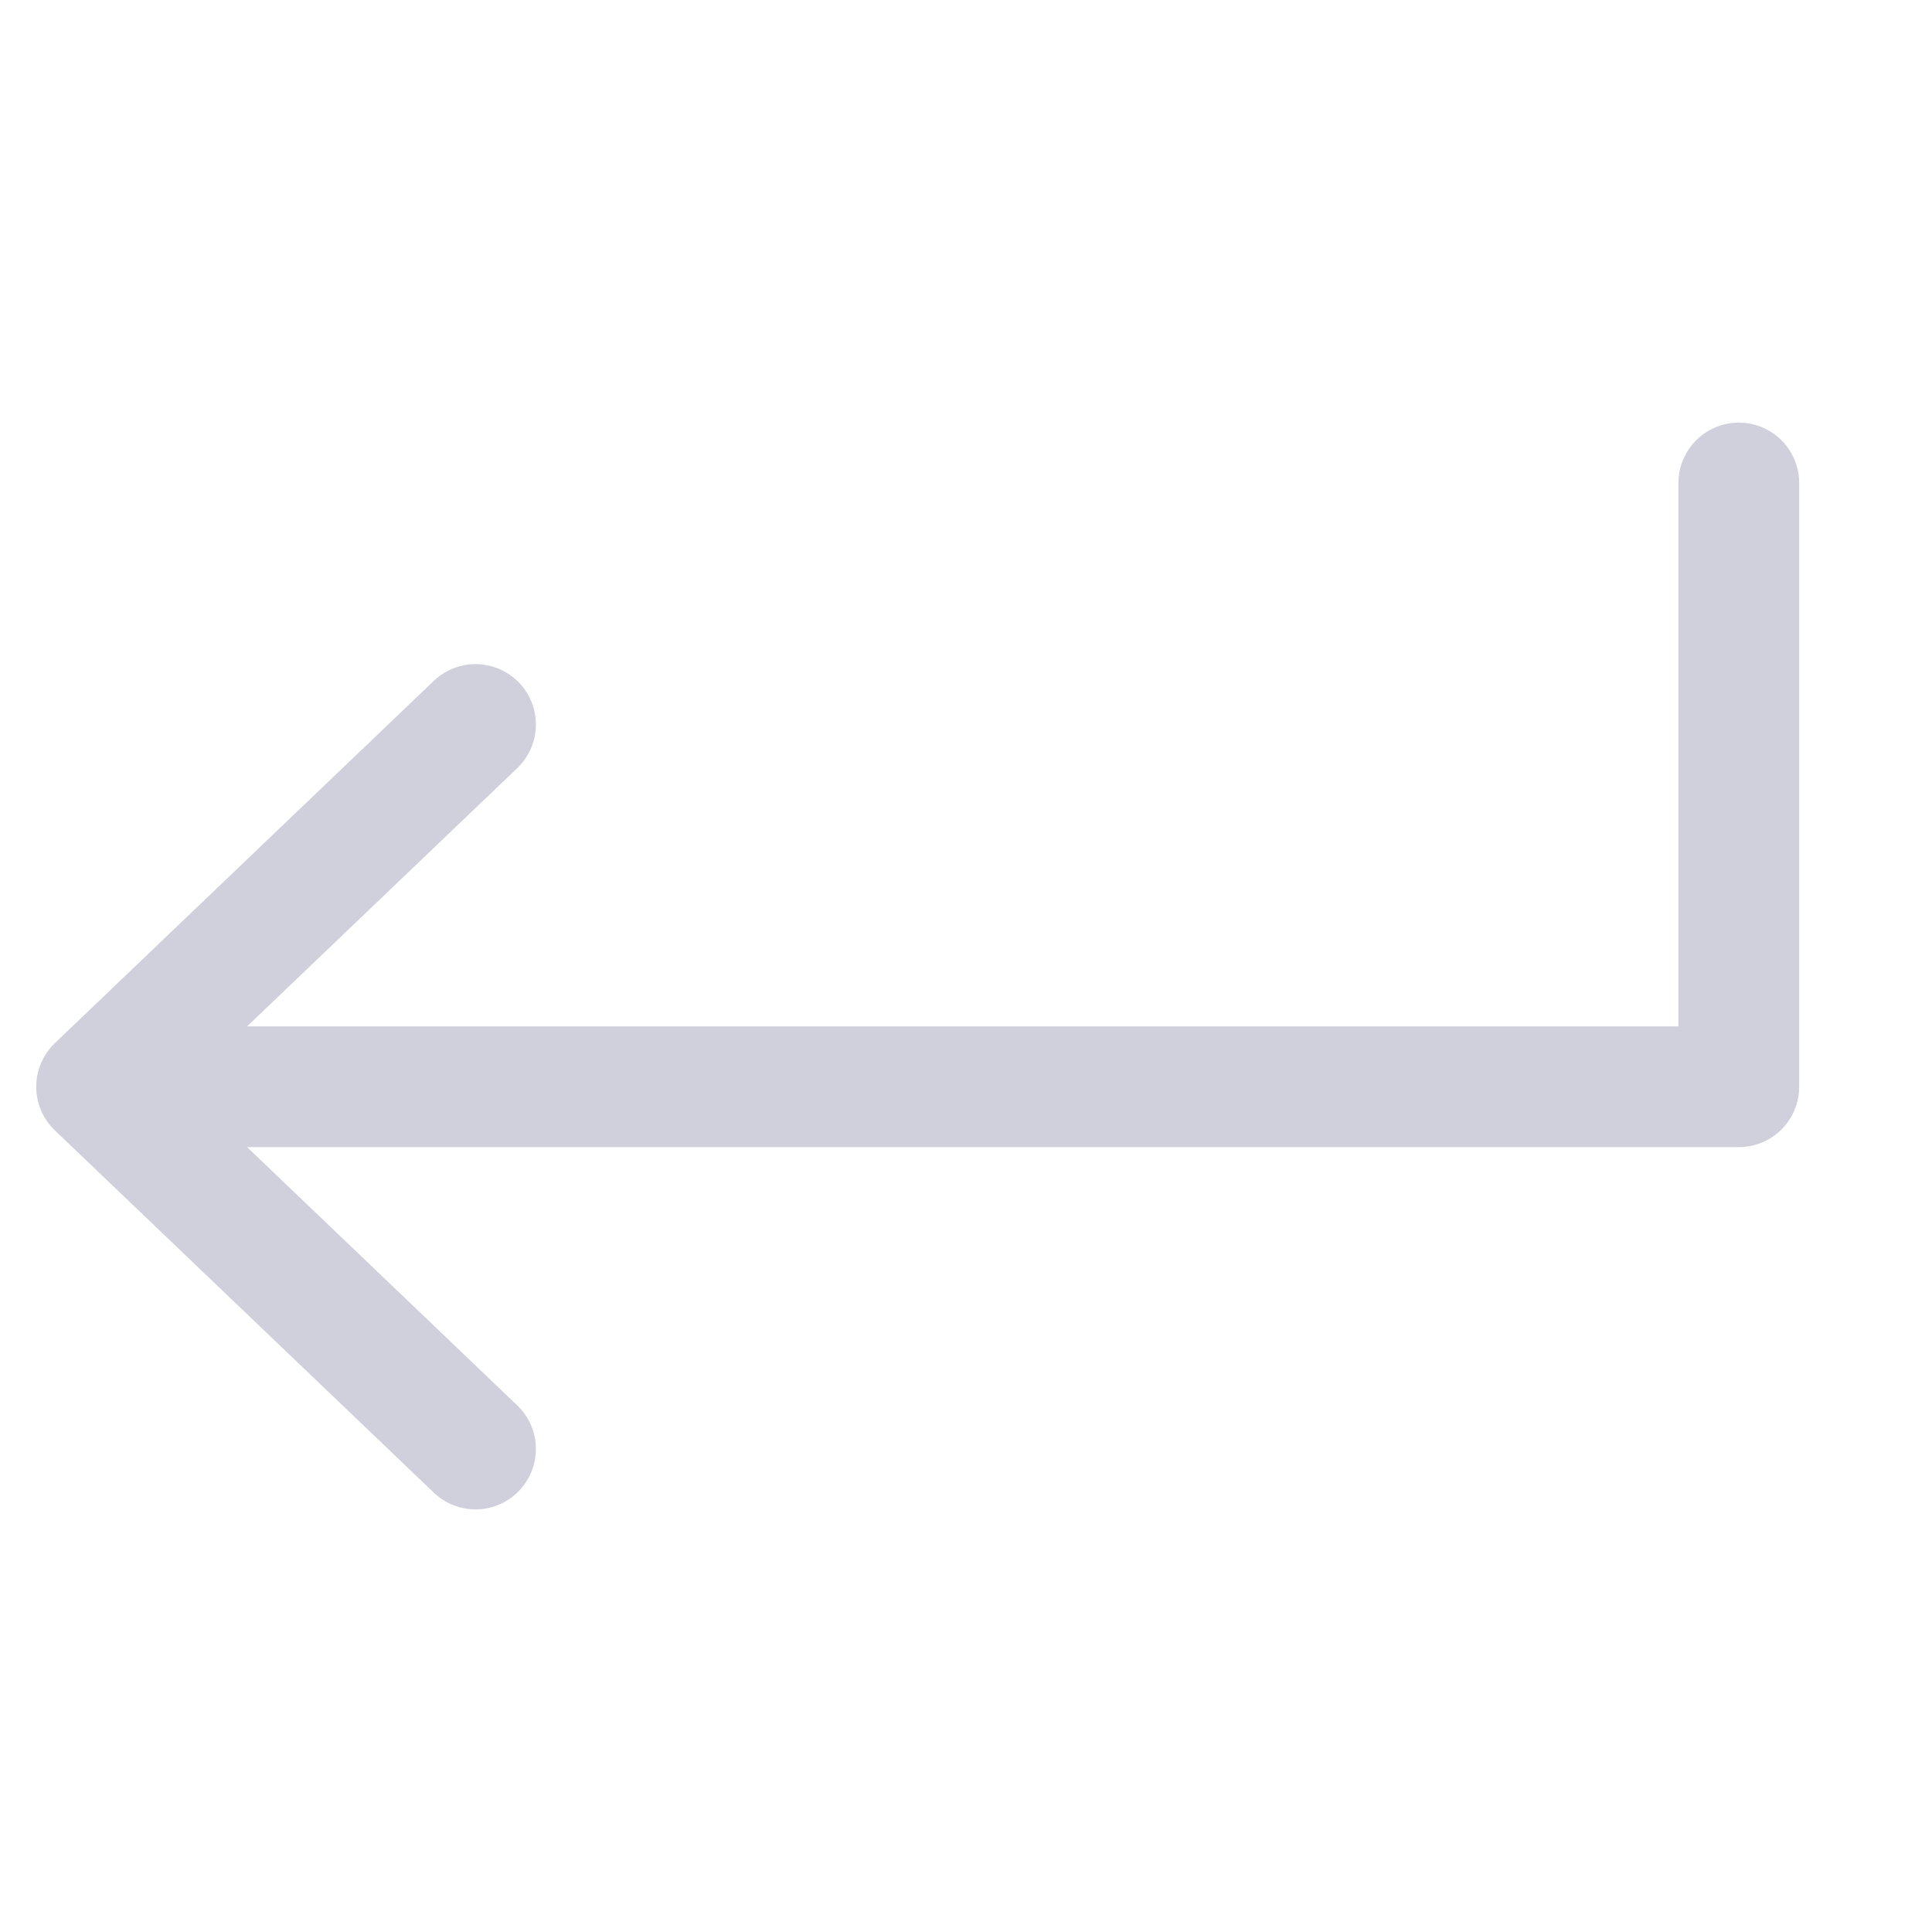
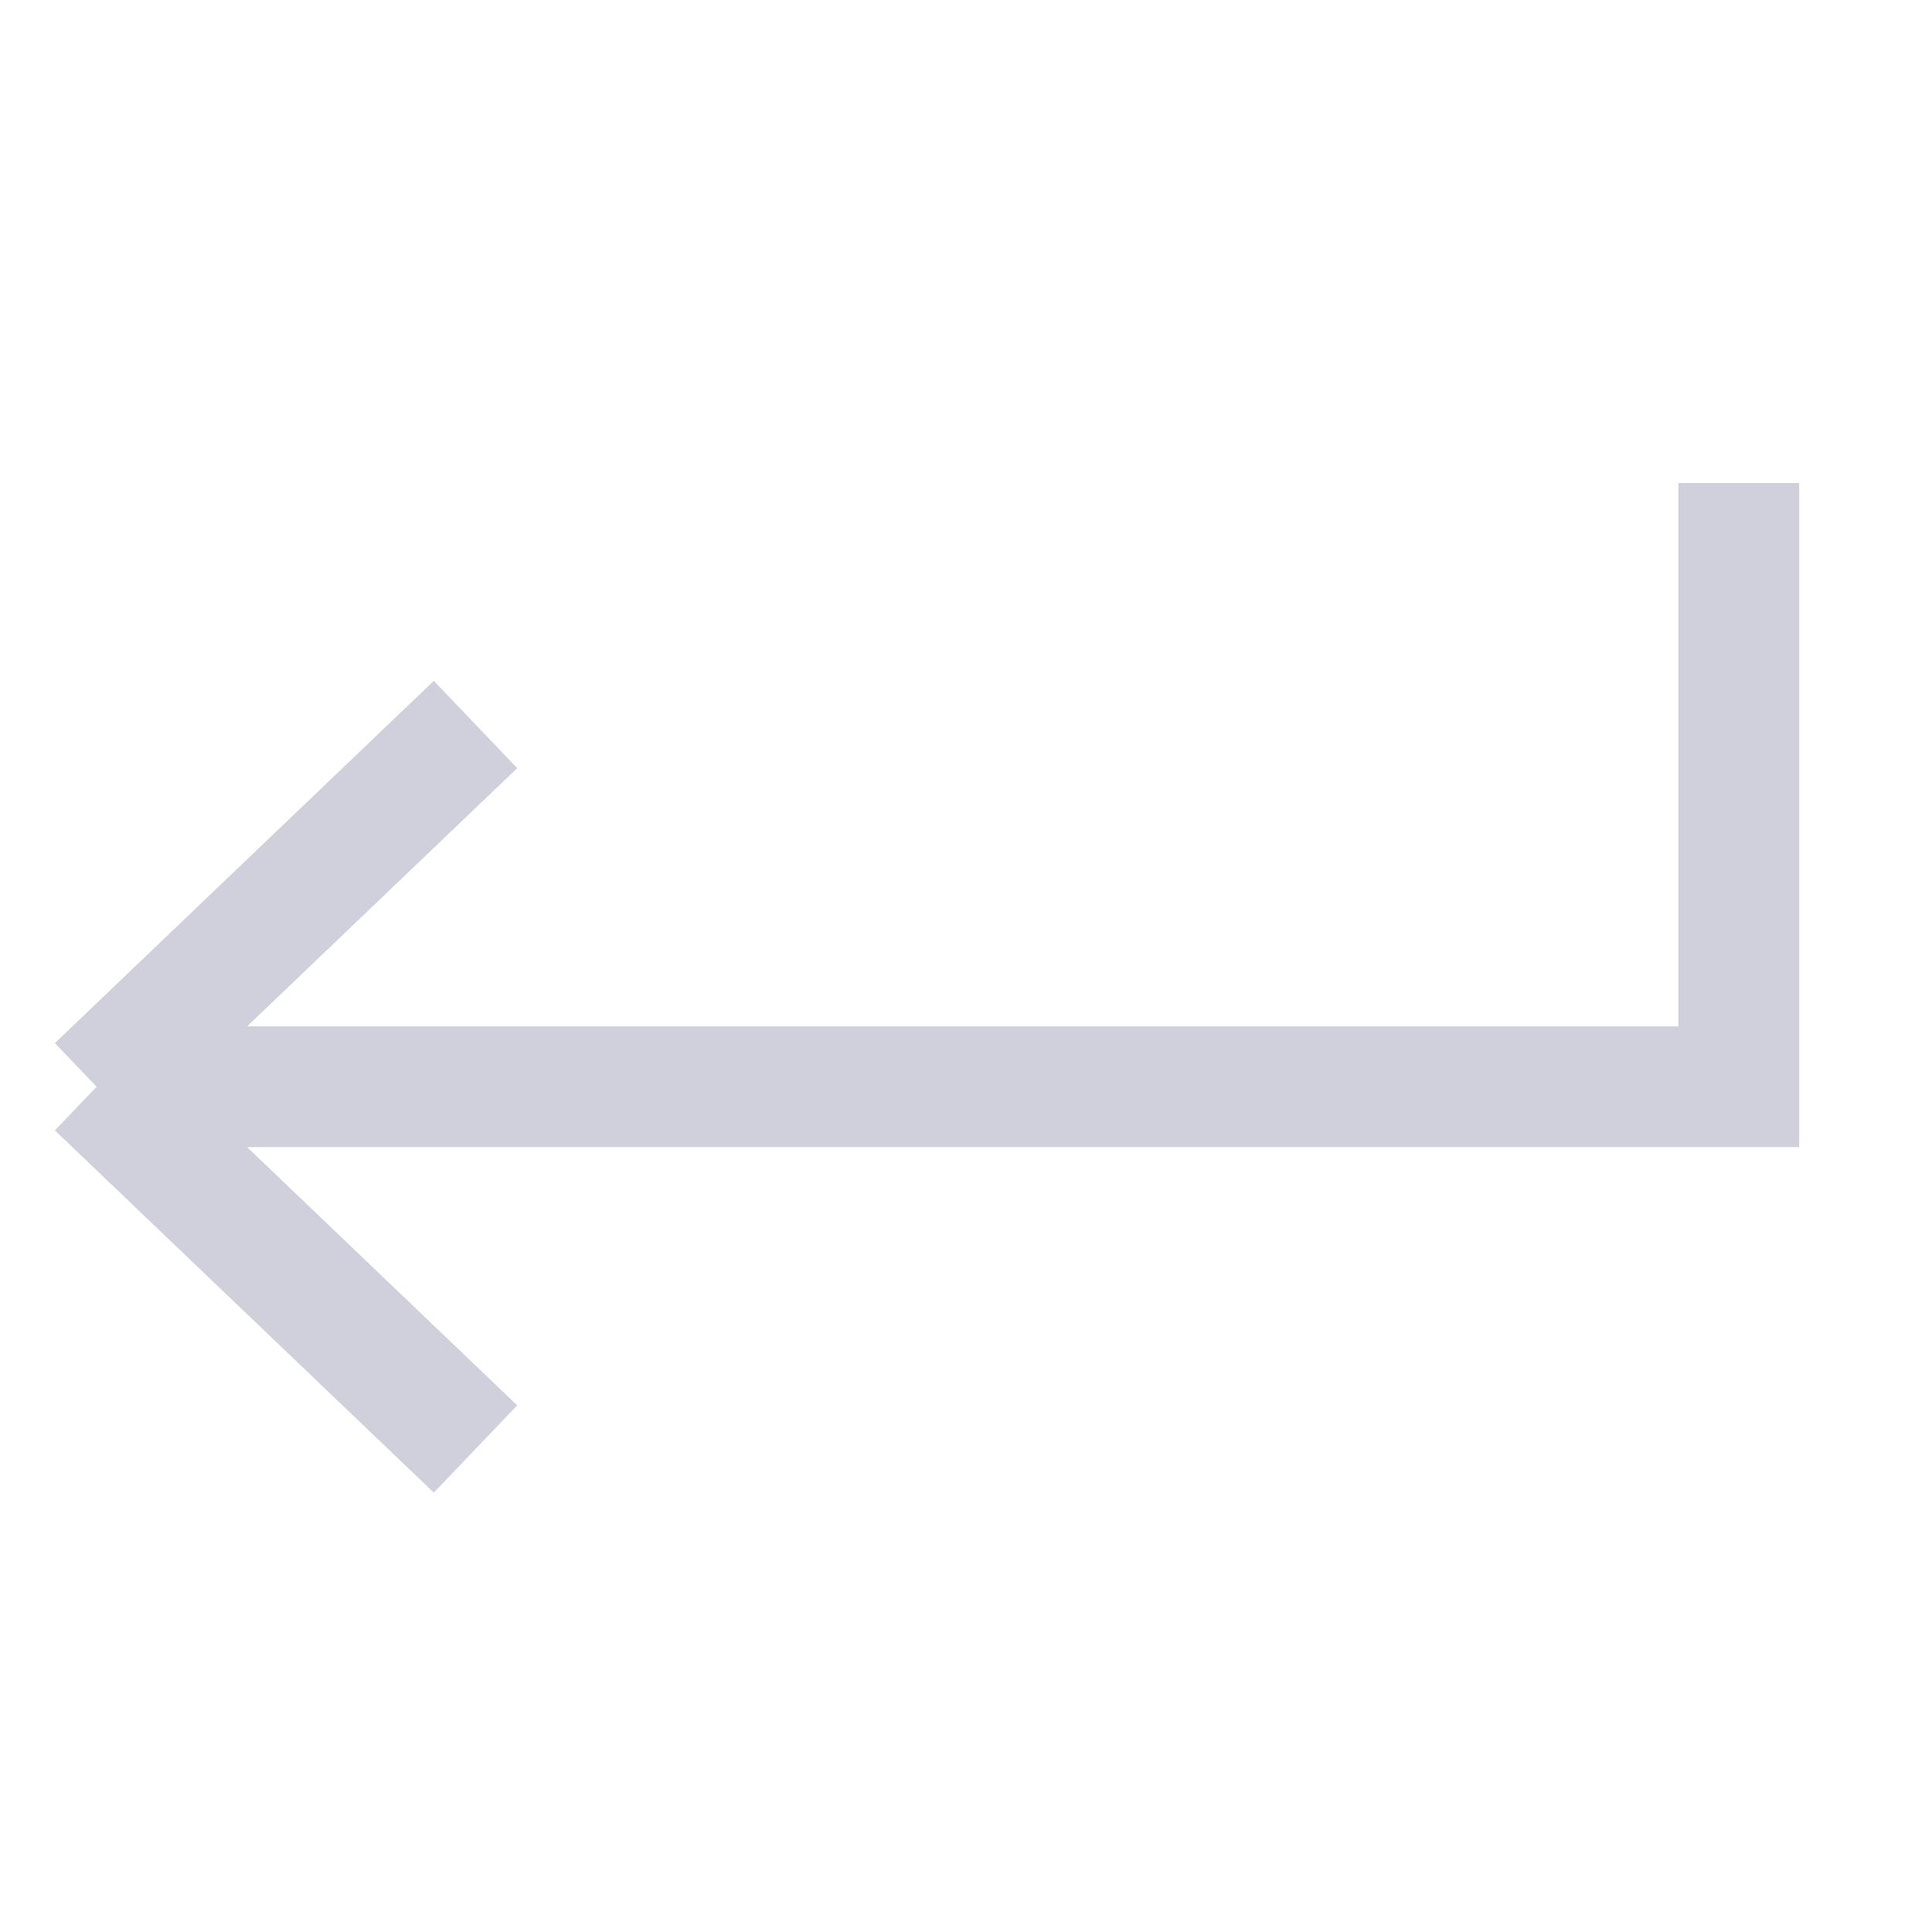
<svg xmlns="http://www.w3.org/2000/svg" width="16" height="16" viewBox="0 0 16 16" fill="none">
-   <path d="M3.938 12L0.8 9M0.8 9L3.938 6M0.8 9H14.4V4" stroke="#D0D0DD" stroke-linecap="round" stroke-linejoin="round" />
+   <path d="M3.938 12L0.8 9M0.8 9L3.938 6M0.8 9H14.4V4" stroke="#D0D0DD" strokeLinecap="round" strokeLinejoin="round" />
</svg>
